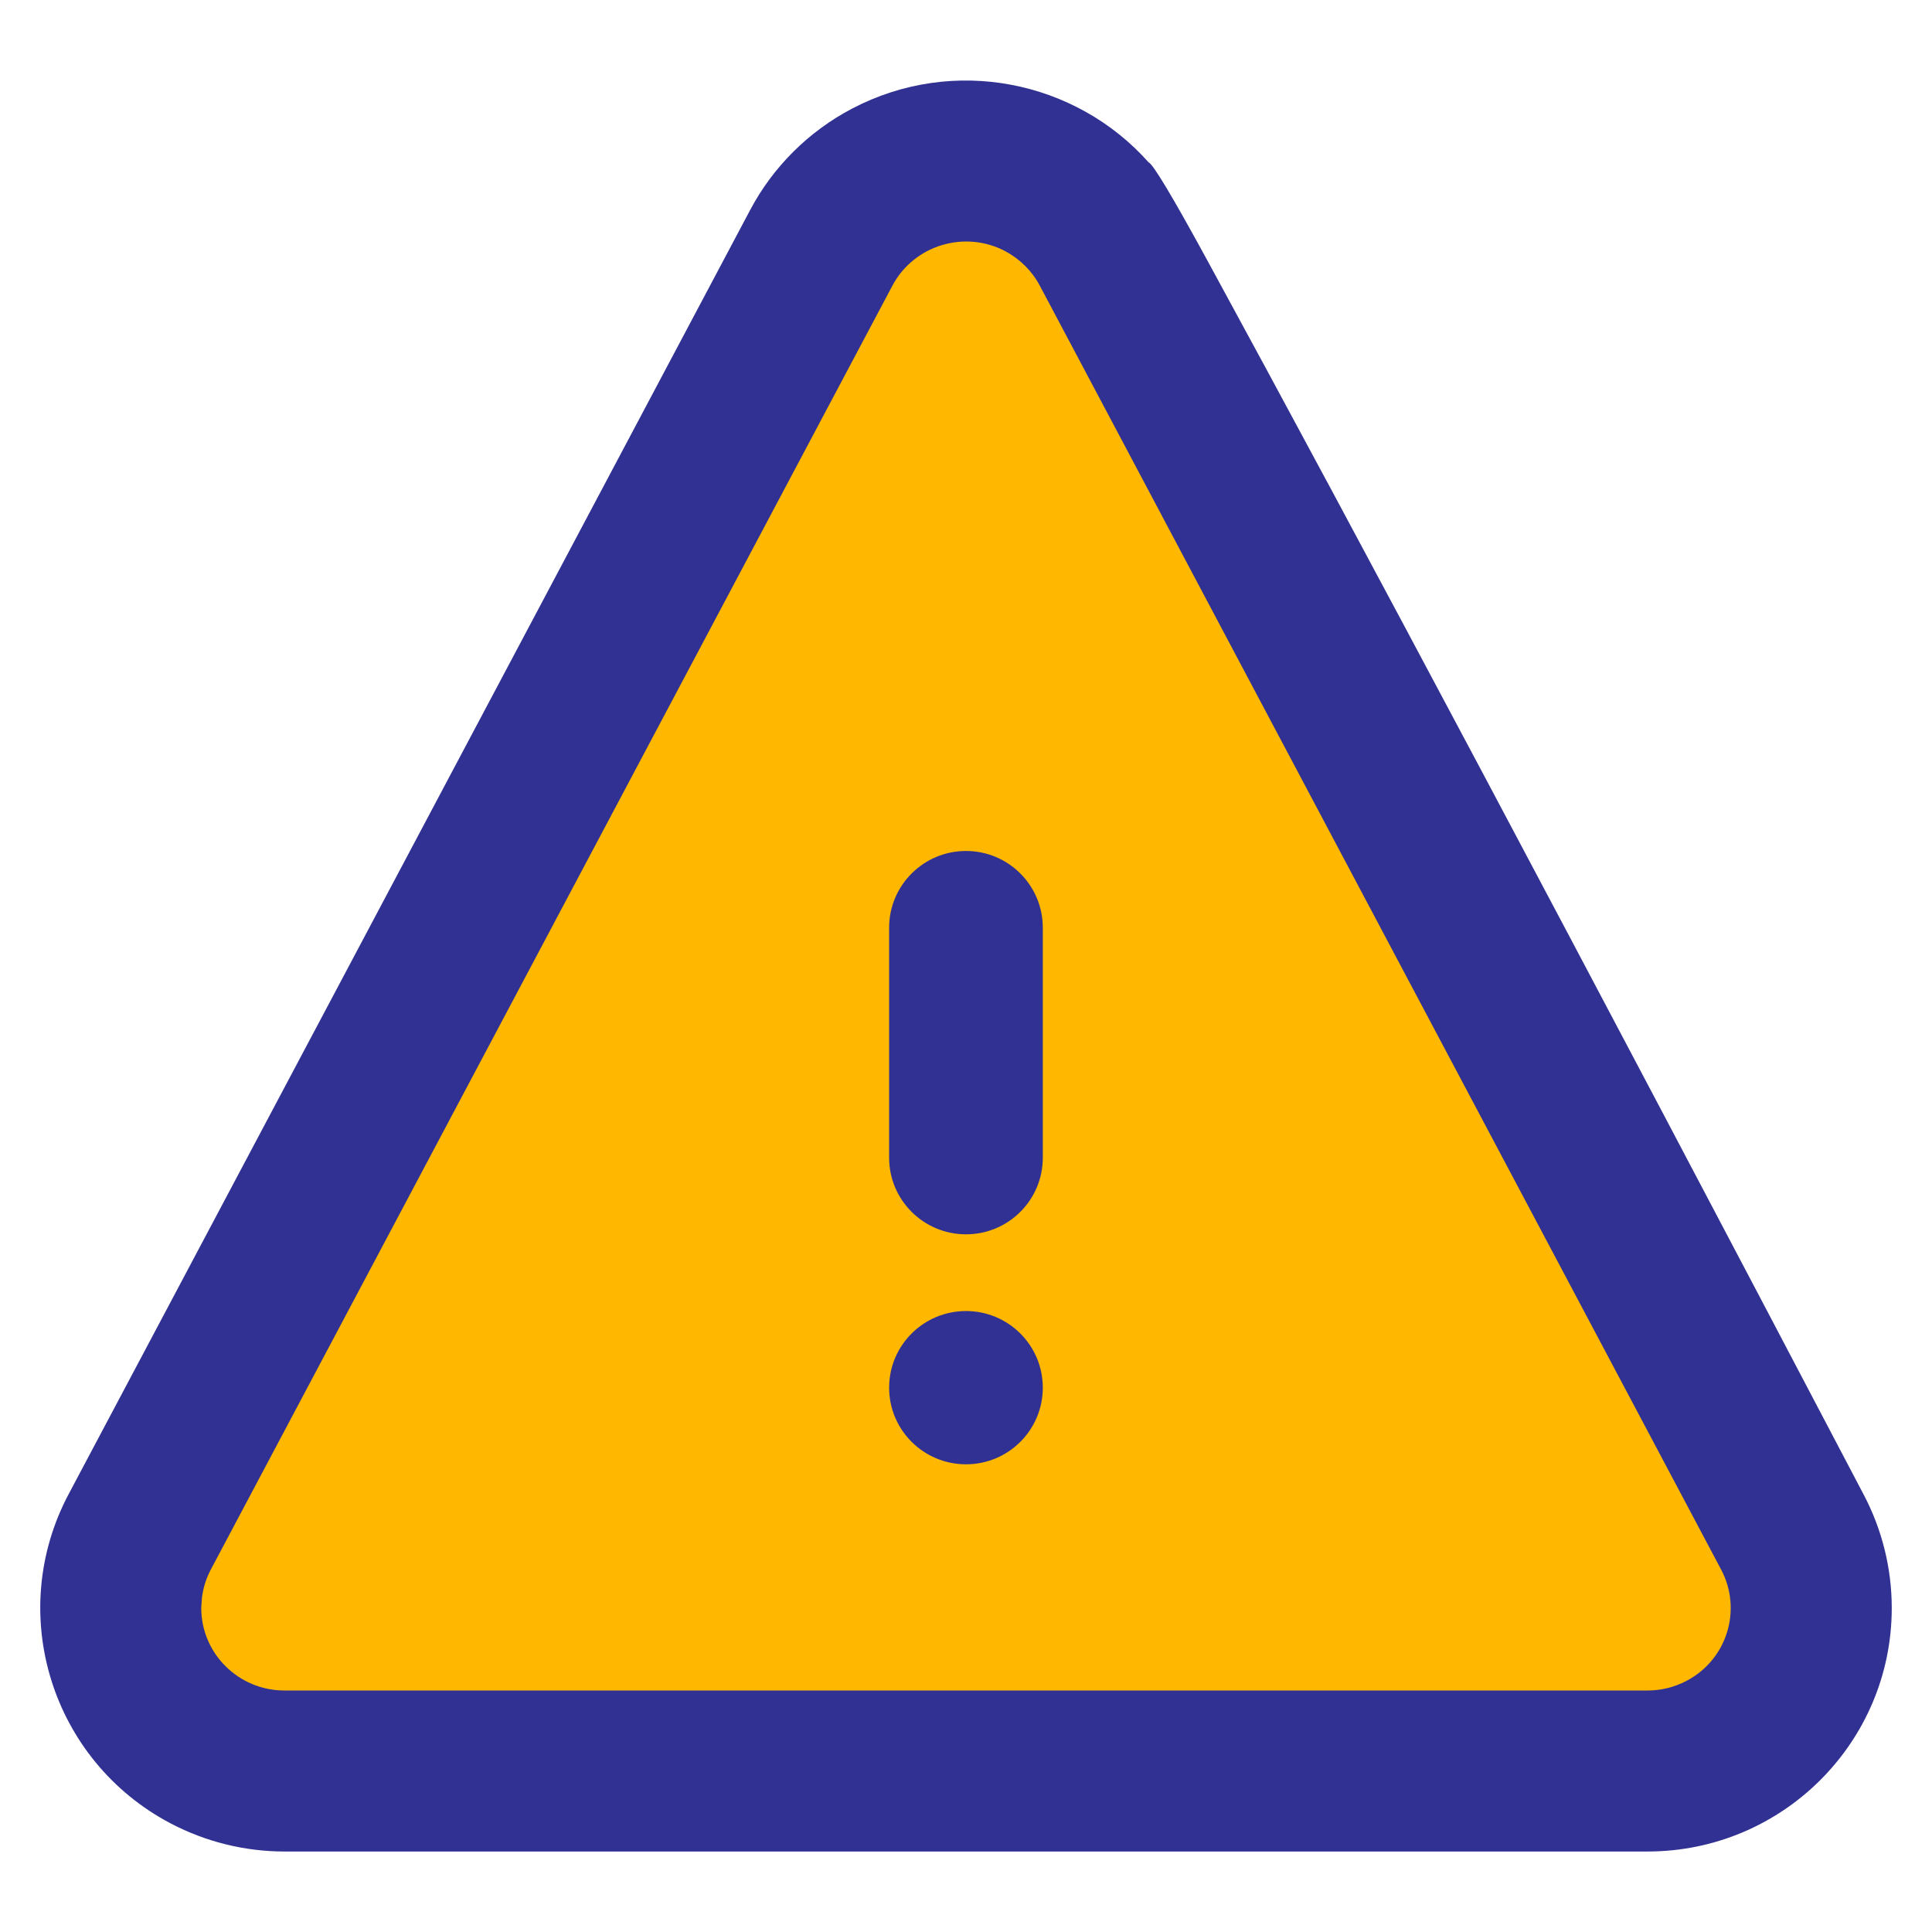
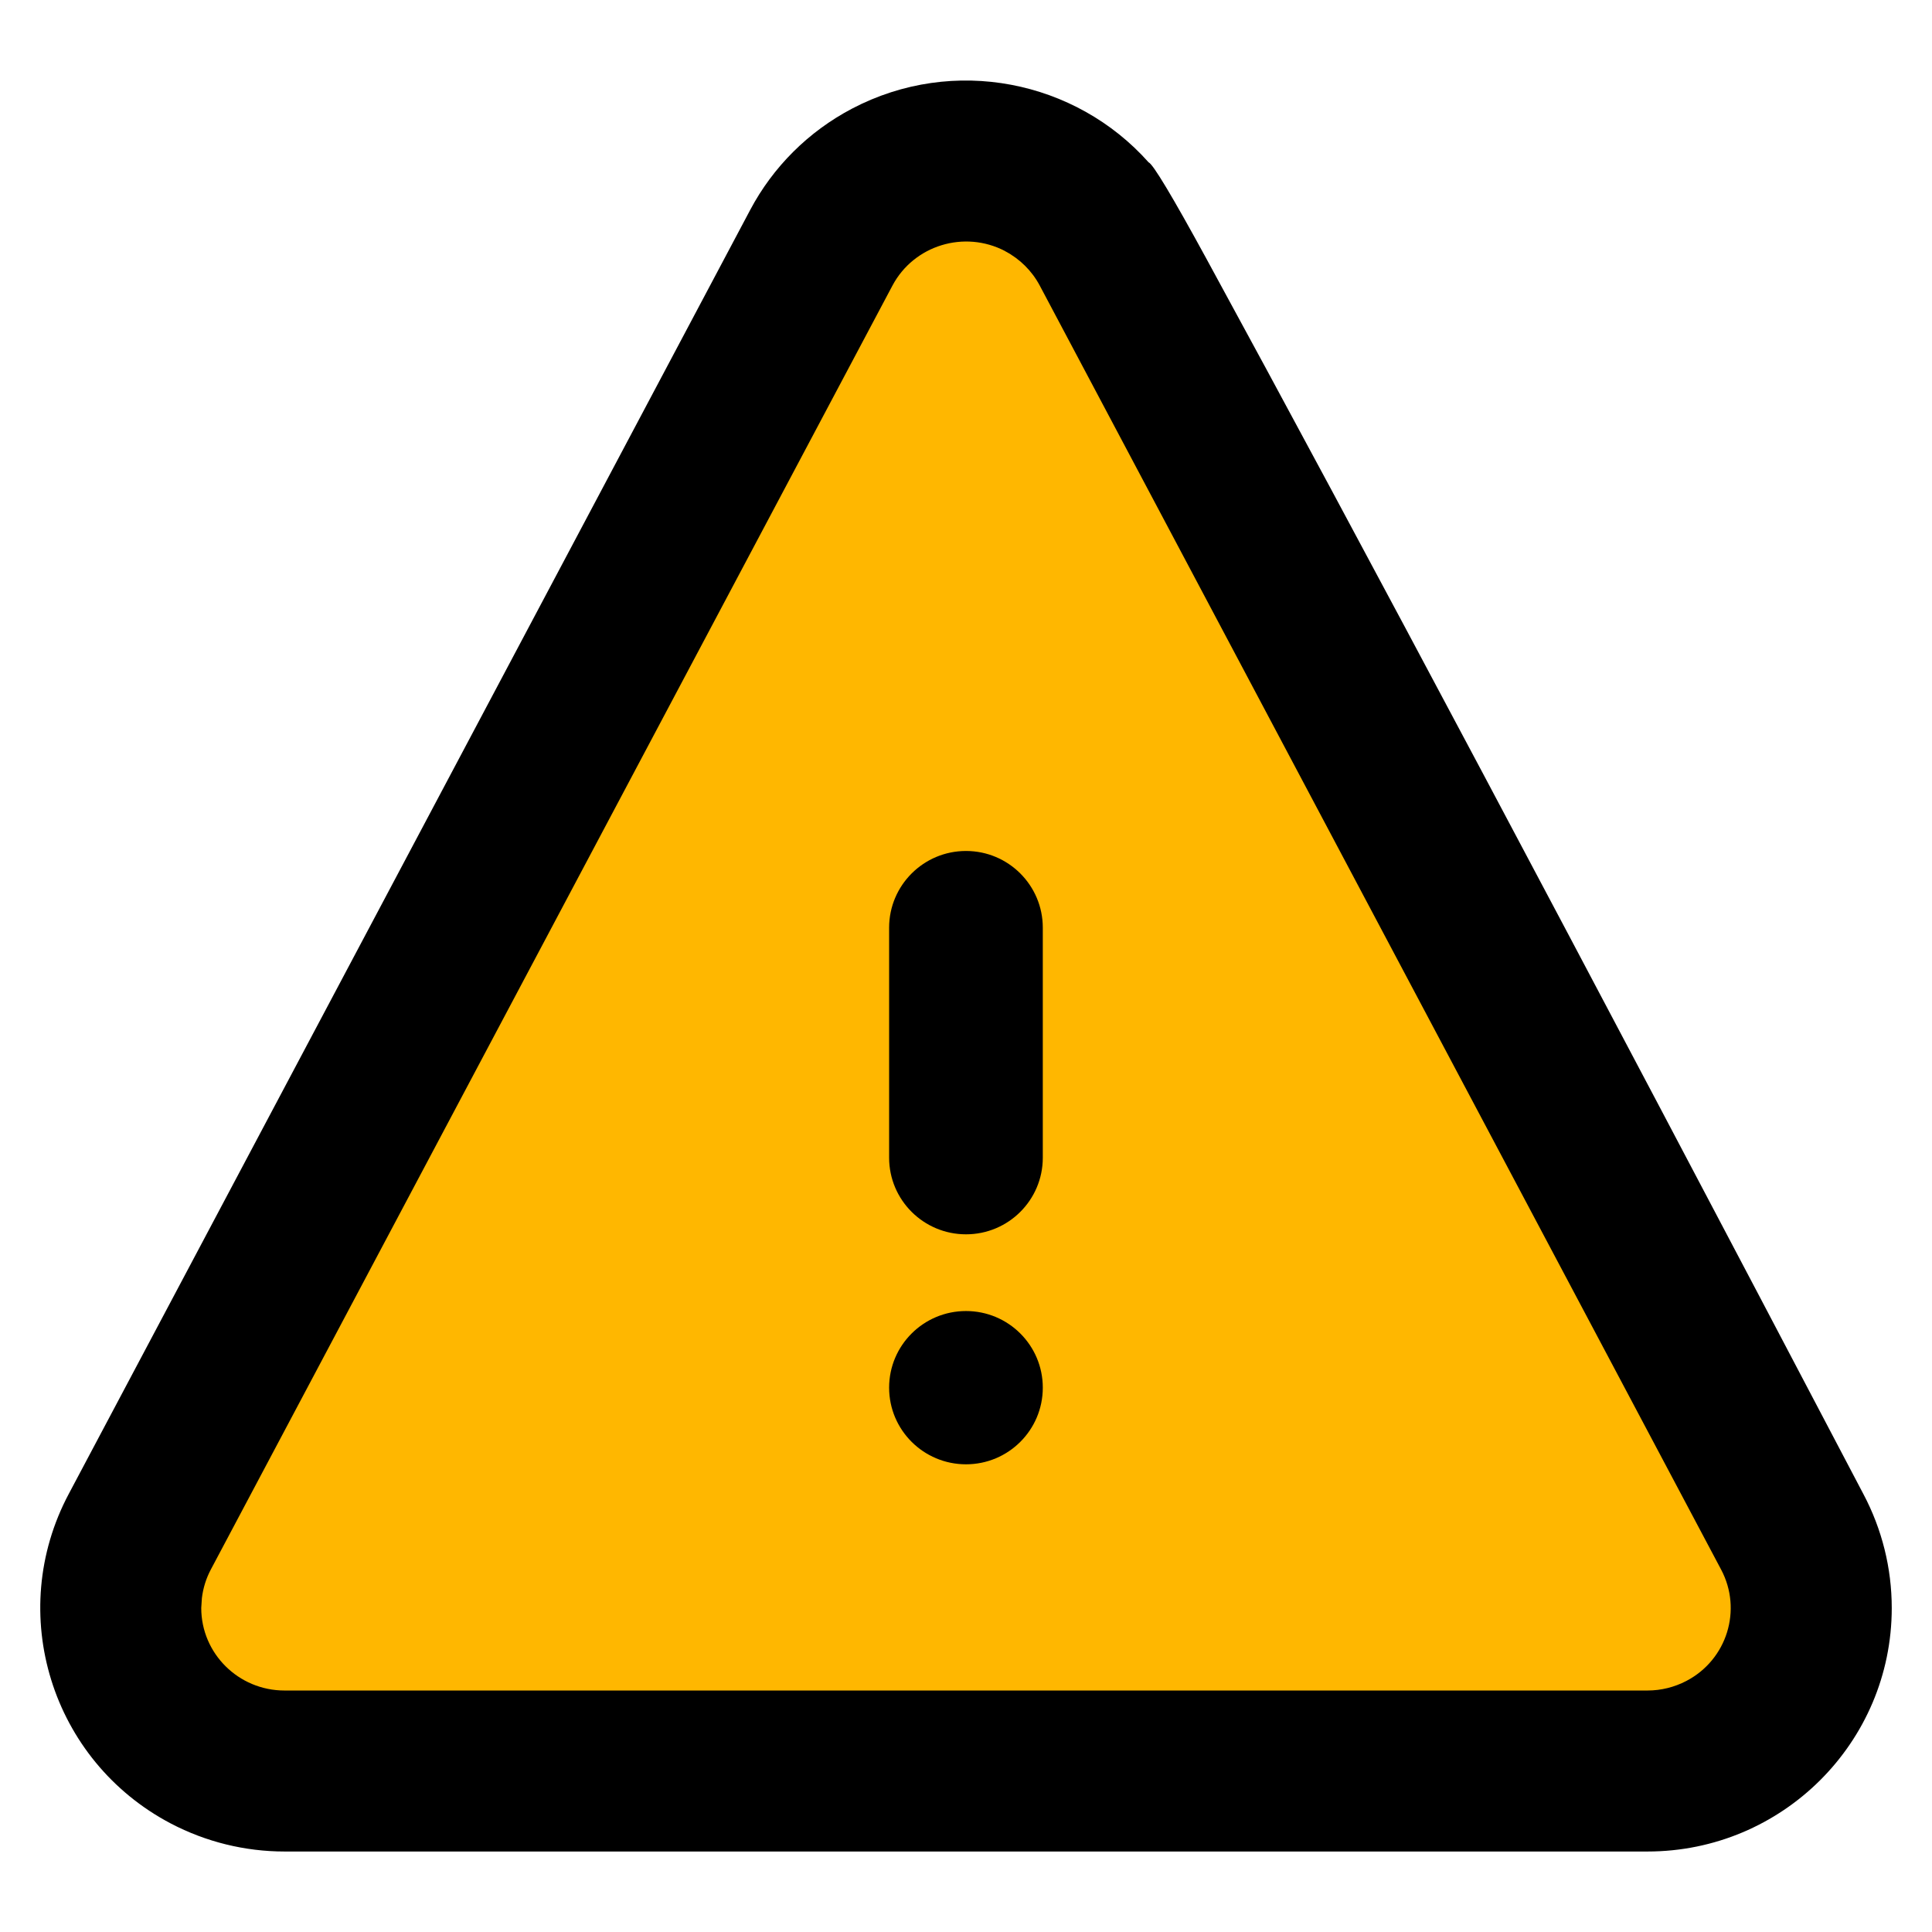
<svg xmlns="http://www.w3.org/2000/svg" width="24" height="24" viewBox="0 0 24 24">
  <g fill="none" fill-rule="evenodd">
    <g fill-rule="nonzero">
      <g>
-         <path fill="#303193" d="M22.648 17.56c.231.436.352.921.352 1.415C23 20.646 21.64 22 19.966 22H3.035c-.493 0-.978-.12-1.413-.348-1.485-.78-2.055-2.614-1.268-4.094L8.818 1.61c.284-.537.726-.977 1.267-1.261 1.262-.662 2.778-.35 3.683.667.056.023.297.425.723 1.206 1.858 3.407 4.577 8.52 8.157 15.338zM11.986 2.12c.183.096.333.245.43.427l8.464 15.95c.266.5.074 1.12-.431 1.384-.149.078-.315.119-.483.119H3.034C2.463 20 2 19.54 2 18.975l.008-.124c.015-.123.052-.243.111-.354l8.467-15.949c.266-.501.893-.694 1.4-.429z" transform="translate(0.5, 1.000137)" />
+         <path fill="currentColor" d="M22.648 17.56c.231.436.352.921.352 1.415C23 20.646 21.64 22 19.966 22H3.035c-.493 0-.978-.12-1.413-.348-1.485-.78-2.055-2.614-1.268-4.094L8.818 1.61c.284-.537.726-.977 1.267-1.261 1.262-.662 2.778-.35 3.683.667.056.023.297.425.723 1.206 1.858 3.407 4.577 8.52 8.157 15.338zM11.986 2.12c.183.096.333.245.43.427l8.464 15.95c.266.5.074 1.12-.431 1.384-.149.078-.315.119-.483.119H3.034C2.463 20 2 19.54 2 18.975l.008-.124c.015-.123.052-.243.111-.354l8.467-15.949c.266-.501.893-.694 1.4-.429z" transform="translate(0.5, 1.000137)" />
        <path fill="#FFB700" d="M11.986 2.12c.183.096.333.245.43.427l8.464 15.95c.266.5.074 1.12-.431 1.384-.149.078-.315.119-.483.119H3.034C2.463 20 2 19.54 2 18.975l.008-.124c.015-.123.052-.243.111-.354l8.467-15.949c.266-.501.893-.694 1.4-.429z" transform="translate(0.5, 1.000137)" />
-         <path fill="#303193" d="M11.5 9.571c.527 0 .954.427.954.953v2.857c0 .526-.427.952-.954.952-.527 0-.955-.426-.955-.952v-2.857c0-.526.428-.953.955-.953zm0 5.715c.527 0 .954.426.954.952s-.427.952-.954.952c-.527 0-.955-.426-.955-.952s.428-.952.955-.952z" transform="translate(0.5, 1.000137)" />
+         <path fill="currentColor" d="M11.5 9.571c.527 0 .954.427.954.953v2.857c0 .526-.427.952-.954.952-.527 0-.955-.426-.955-.952v-2.857c0-.526.428-.953.955-.953zm0 5.715c.527 0 .954.426.954.952s-.427.952-.954.952c-.527 0-.955-.426-.955-.952s.428-.952.955-.952z" transform="translate(0.5, 1.000137)" />
      </g>
    </g>
  </g>
</svg>
